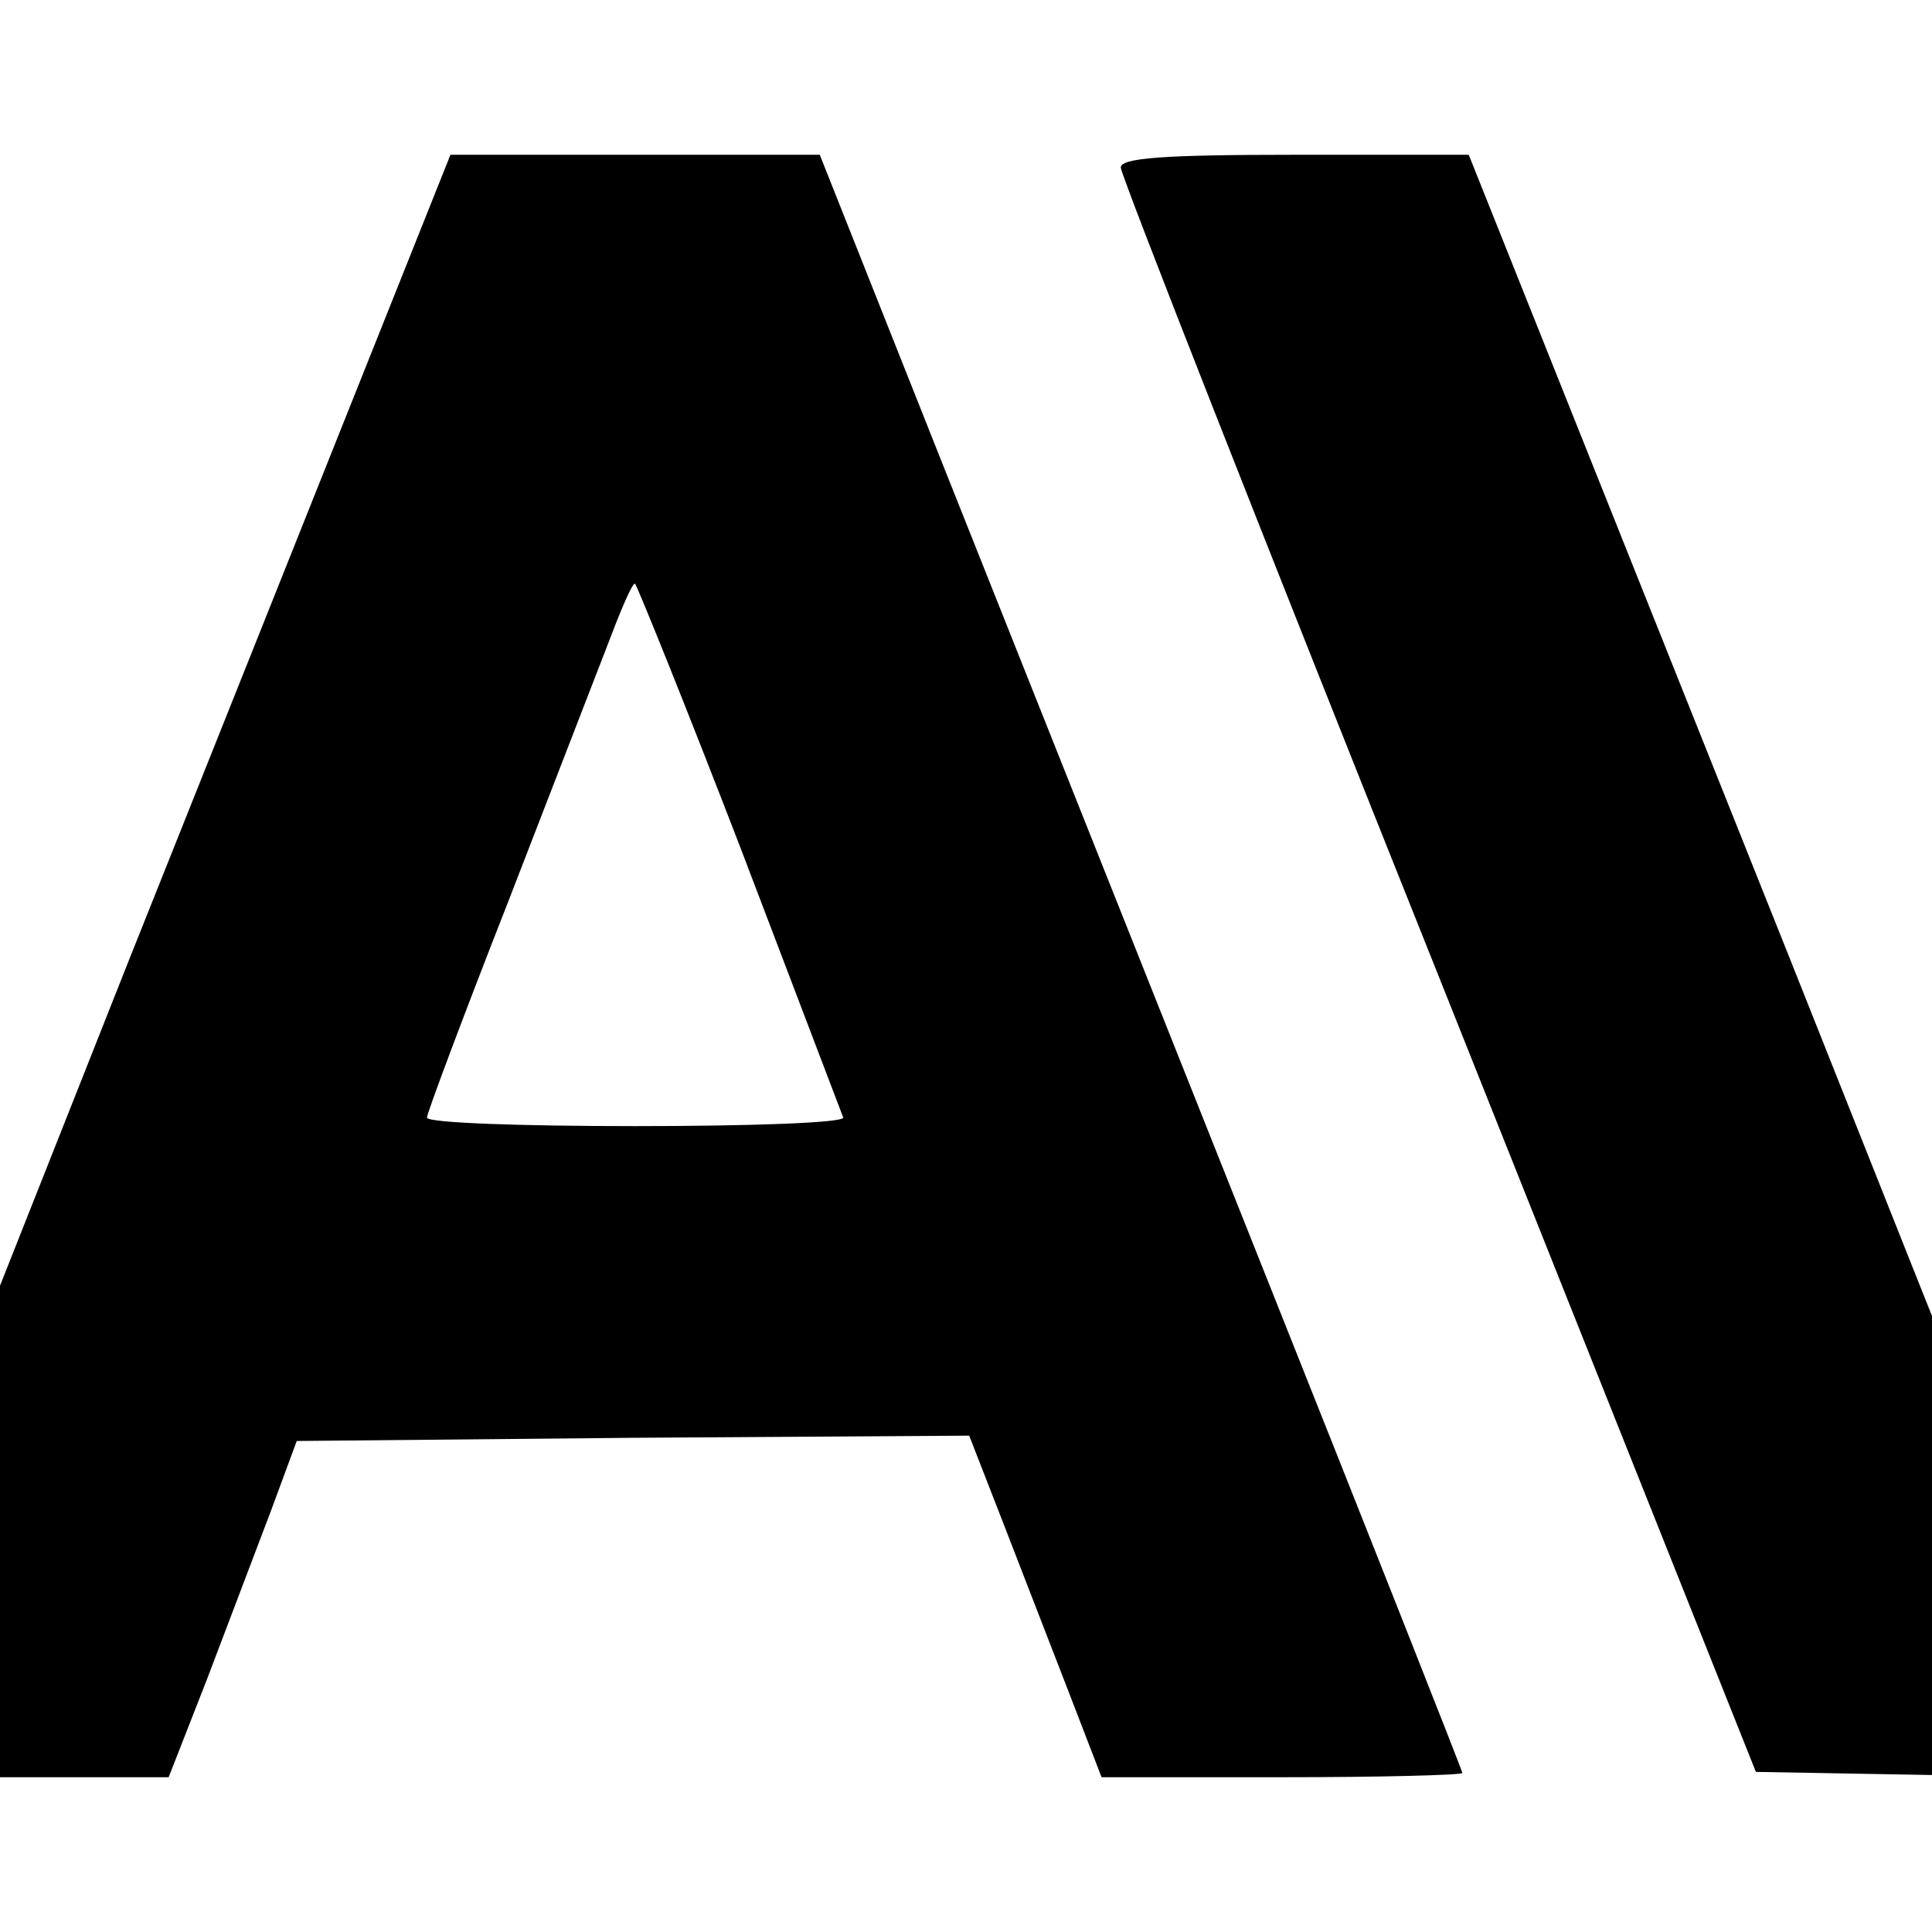
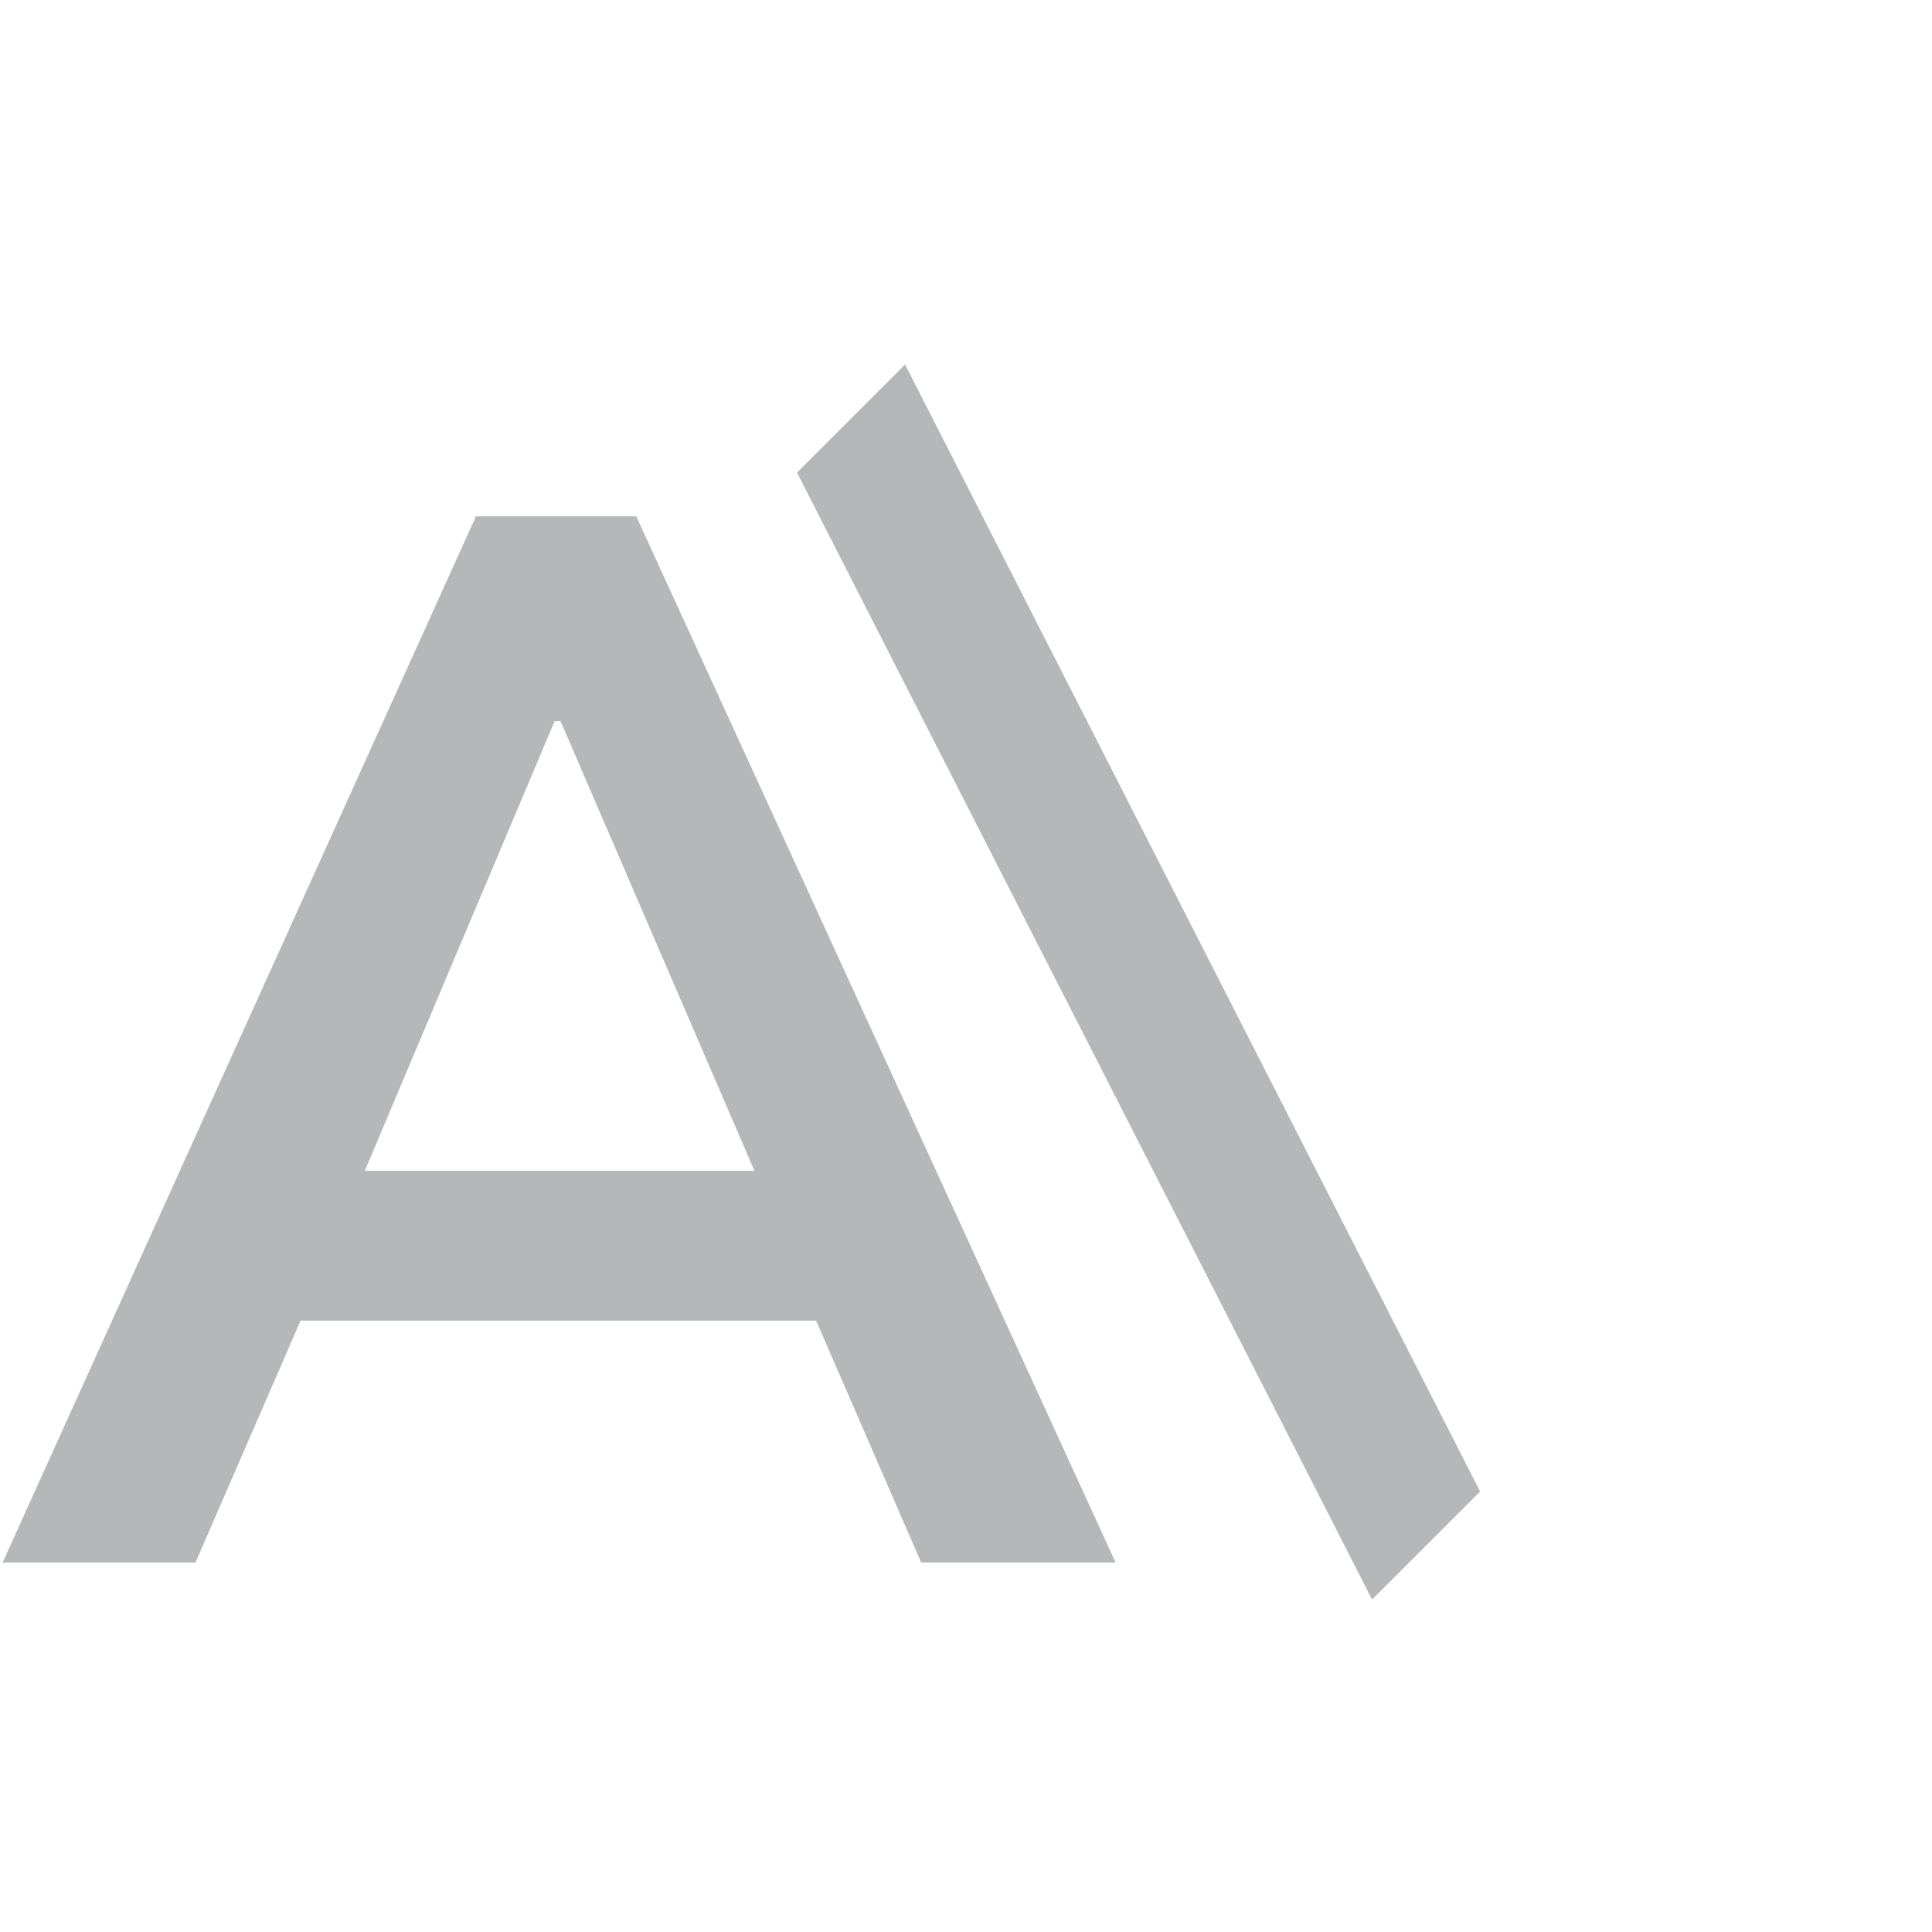
- <svg xmlns="http://www.w3.org/2000/svg" width="16" height="16" viewBox="35 35 181 180">
-   <path d="M47.1 124.4l-30.1 76c0 .3 7.6.6 16.9.6h16.9l3.6-9.2 6-15.8 2.4-6.5 31.5-.3 31.5-.2 3 7.7 6.2 16 3.2 8.3h16.9c9.3 0 16.9-.2 16.9-.4s-8.5-21.7-18.9-47.8L123 77.2 111.8 49H94.5 77.2l-30.1 75.4zm57.3-10.4l9.6 25.2c0 .5-8.8.8-19.5.8s-19.5-.3-19.5-.8c0-.4 3.4-9.5 7.6-20.2l9.6-24.8c1.1-2.9 2.1-5.2 2.3-5s4.7 11.3 9.9 24.8zM140 50.2c0 .7 13.4 34.8 29.8 75.8l29.7 74.5 16.9.3c9.9.1 16.6-.1 16.4-.7-.1-.5-13.8-34.7-30.2-76l-30-75.1h-16.3c-12.4 0-16.3.3-16.3 1.2z" />
+ <svg xmlns="http://www.w3.org/2000/svg" width="28" height="28" viewBox="0 0 28 28" fill="none">
+   <path d="M0.038 22.645L6.898 7.483H9.221L16.168 22.645H13.35L11.501 18.387L12.619 19.14H3.522L4.683 18.387L2.833 22.645H0.038ZM8.038 10.451L5.006 17.634L4.447 16.968H11.673L11.221 17.634L8.124 10.451H8.038Z" fill="#B6B7B8" />
+   <path d="M21.451 21.616L19.885 23.182L11.551 6.849L13.117 5.283L21.451 21.616Z" fill="#B6B7B8" />
</svg>
